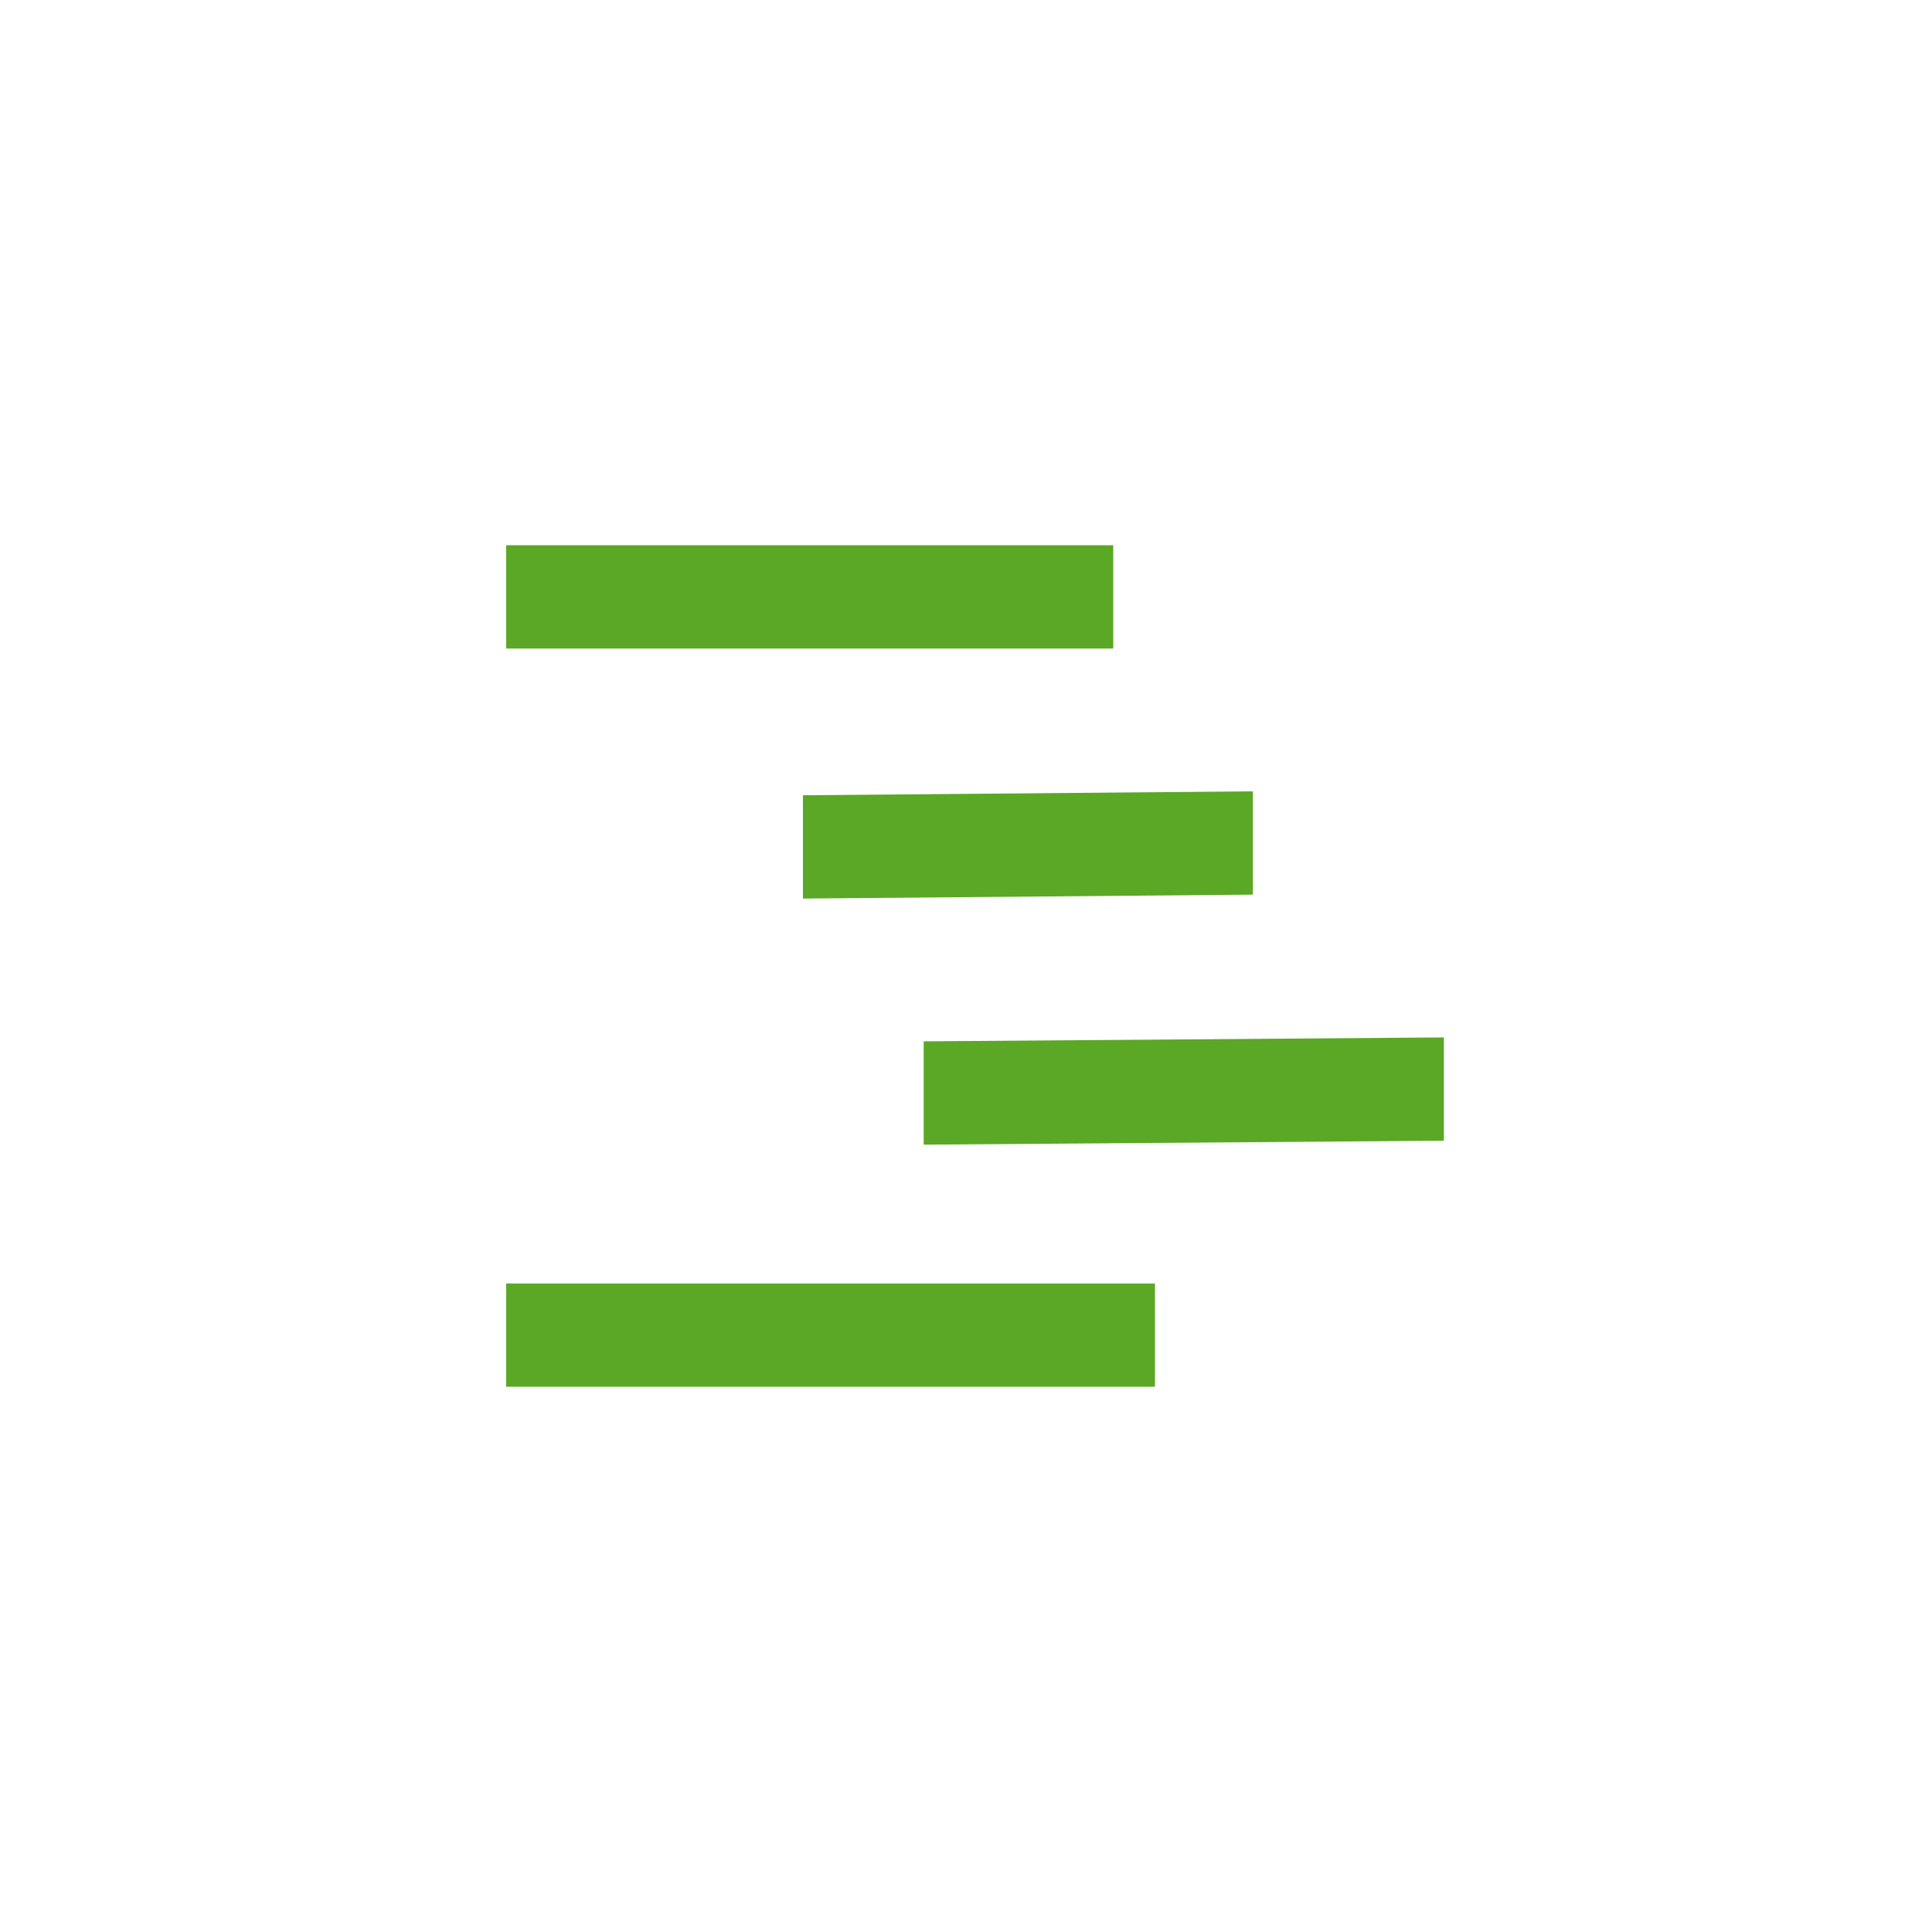
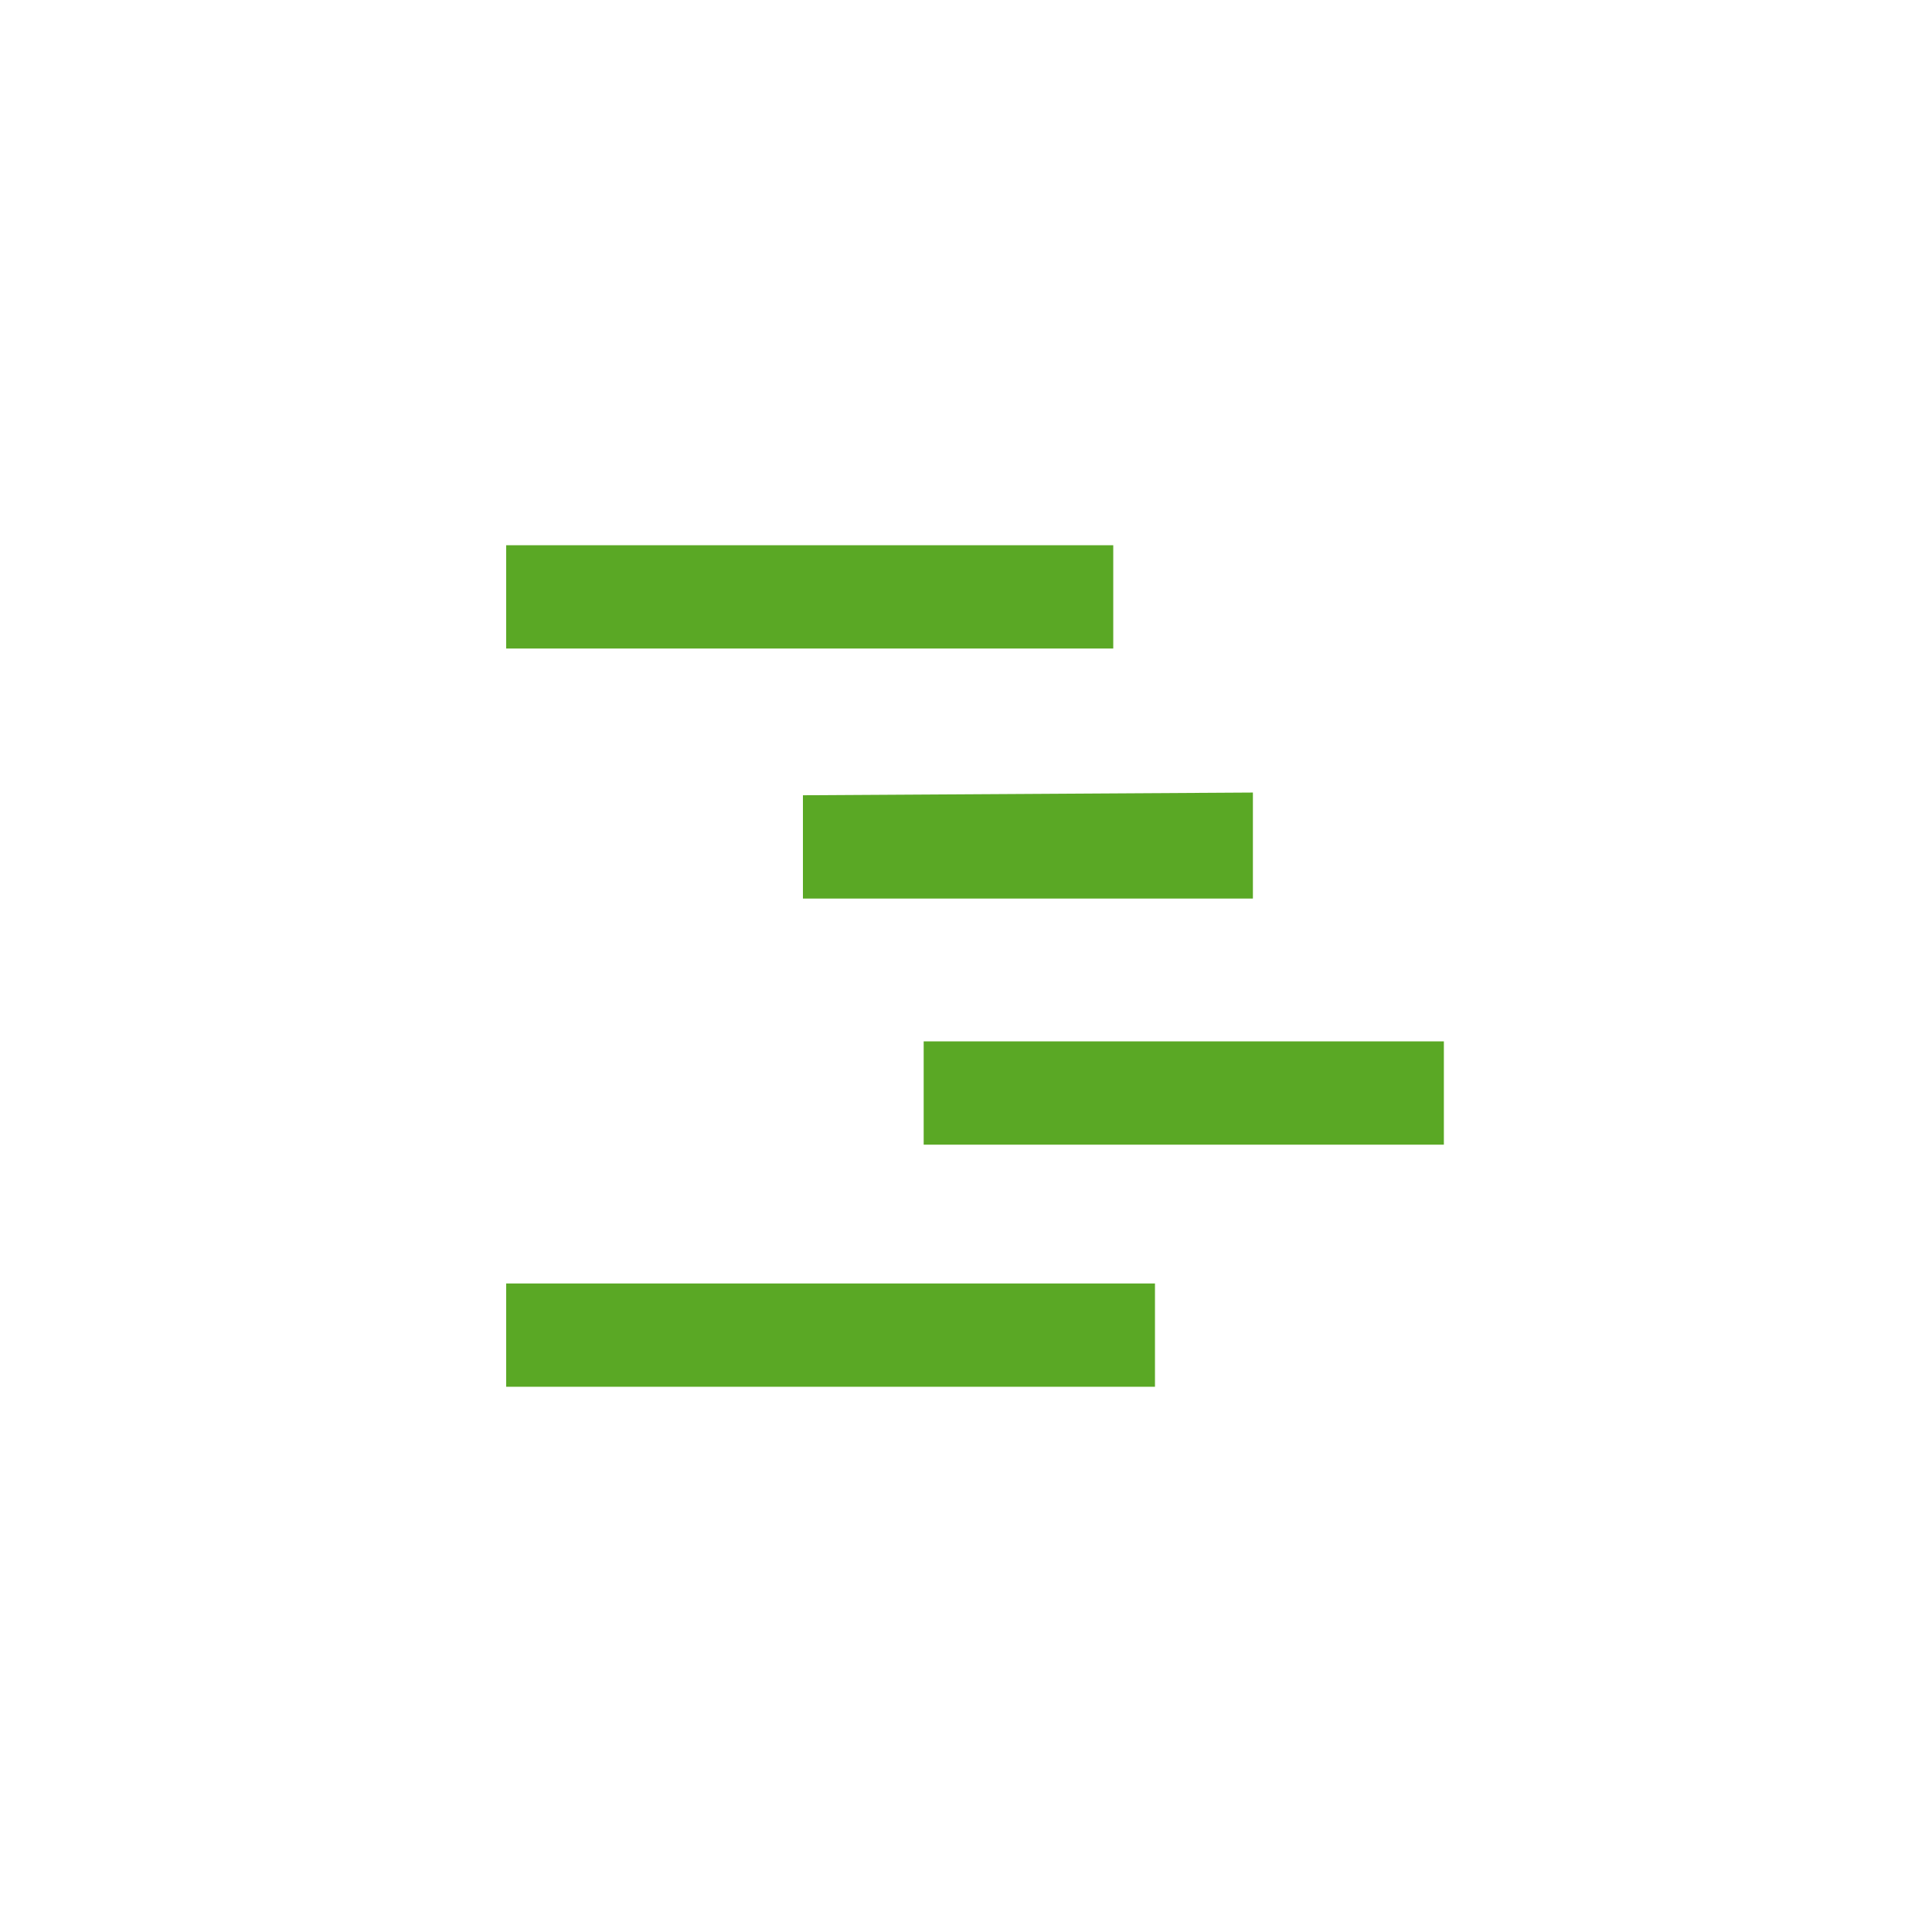
<svg xmlns="http://www.w3.org/2000/svg" viewBox="0 0 32 32" version="1.1" id="svg1" xml:space="preserve">
  <defs id="defs1" />
-   <path d="m 15.299,17.248 8.616,-0.065 v 1.711 l -8.616,0.065 z m -2,-4.076 7.453,-0.065 v 1.711 l -7.453,0.065 z M 8.384,9.031 H 18.439 V 10.742 H 8.384 Z m 0,12.227 H 19.13 v 1.711 H 8.384 Z" id="path1" style="fill:#5aa825;fill-opacity:1;stroke-width:1" />
+   <path d="m 15.299,17.248 8.616,2.25e-4 v 1.711 l -8.616,-2.19e-4 z m -2,-4.076 7.453,-0.045 v 1.756 l -7.453,1.9e-5 z M 8.384,9.031 H 18.439 V 10.742 H 8.384 Z m 0,12.227 H 19.13 v 1.711 H 8.384 Z" id="path1" style="fill:#5aa825;fill-opacity:1;stroke-width:1" />
</svg>
